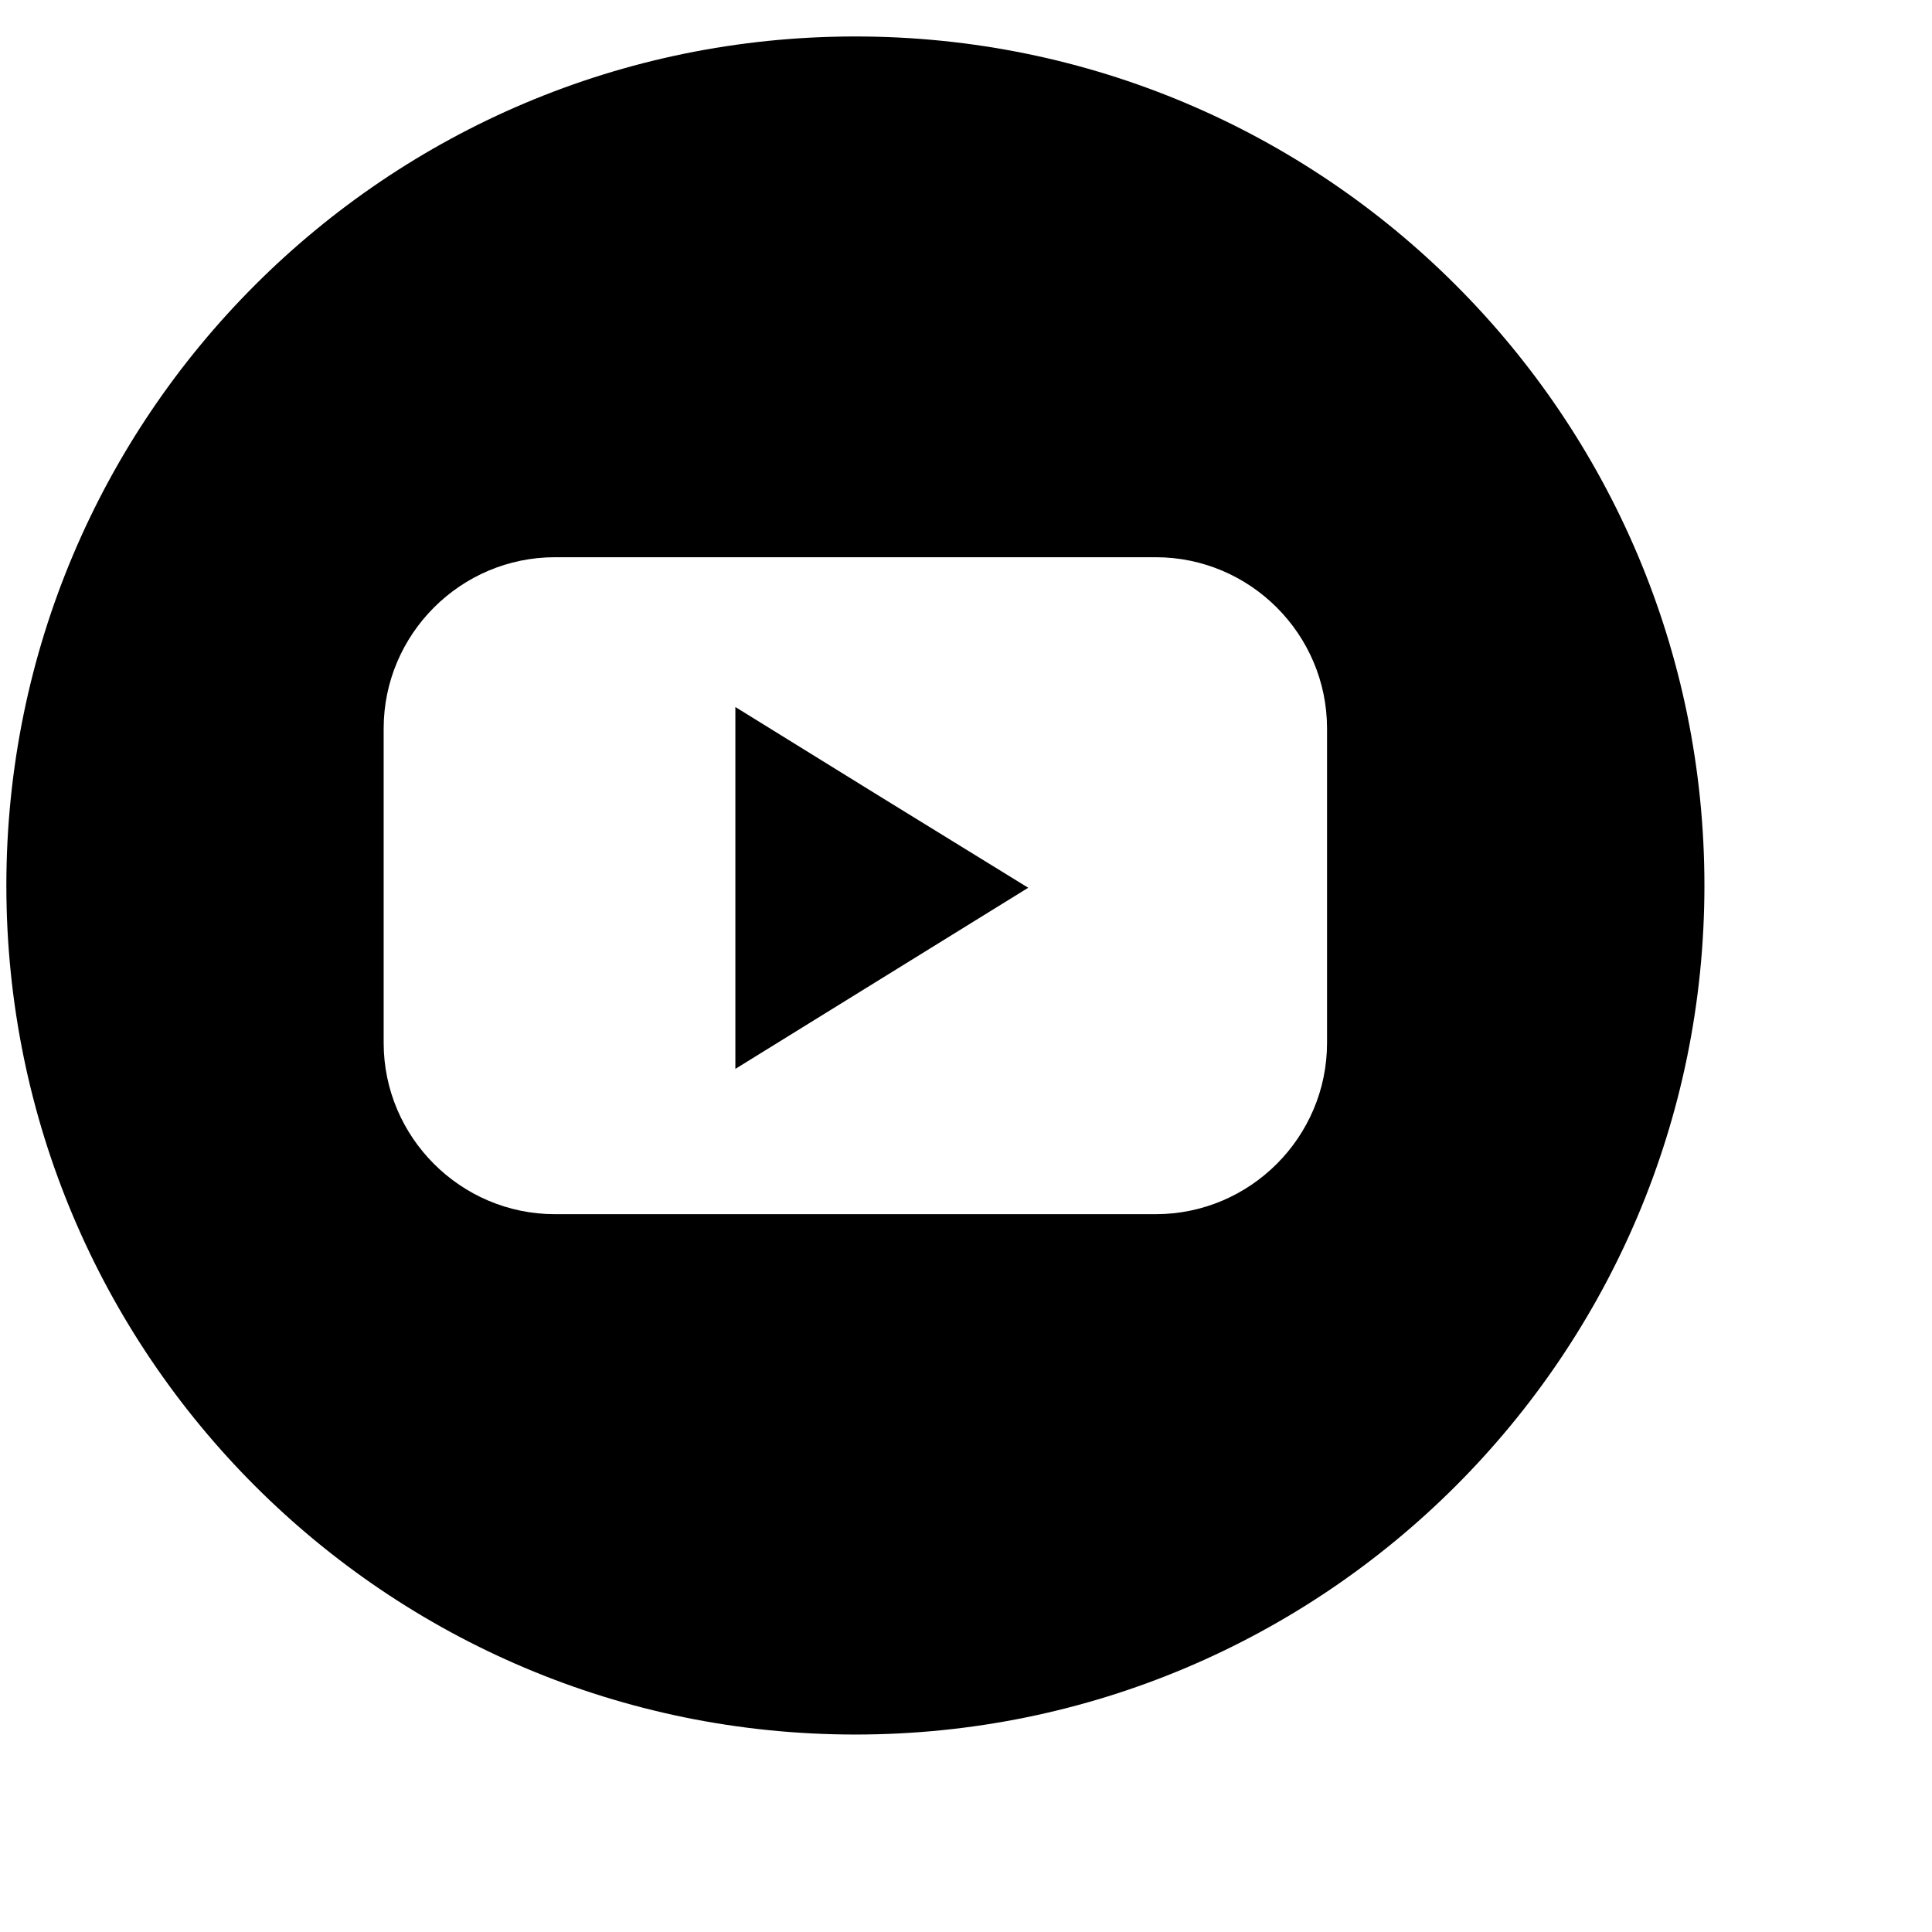
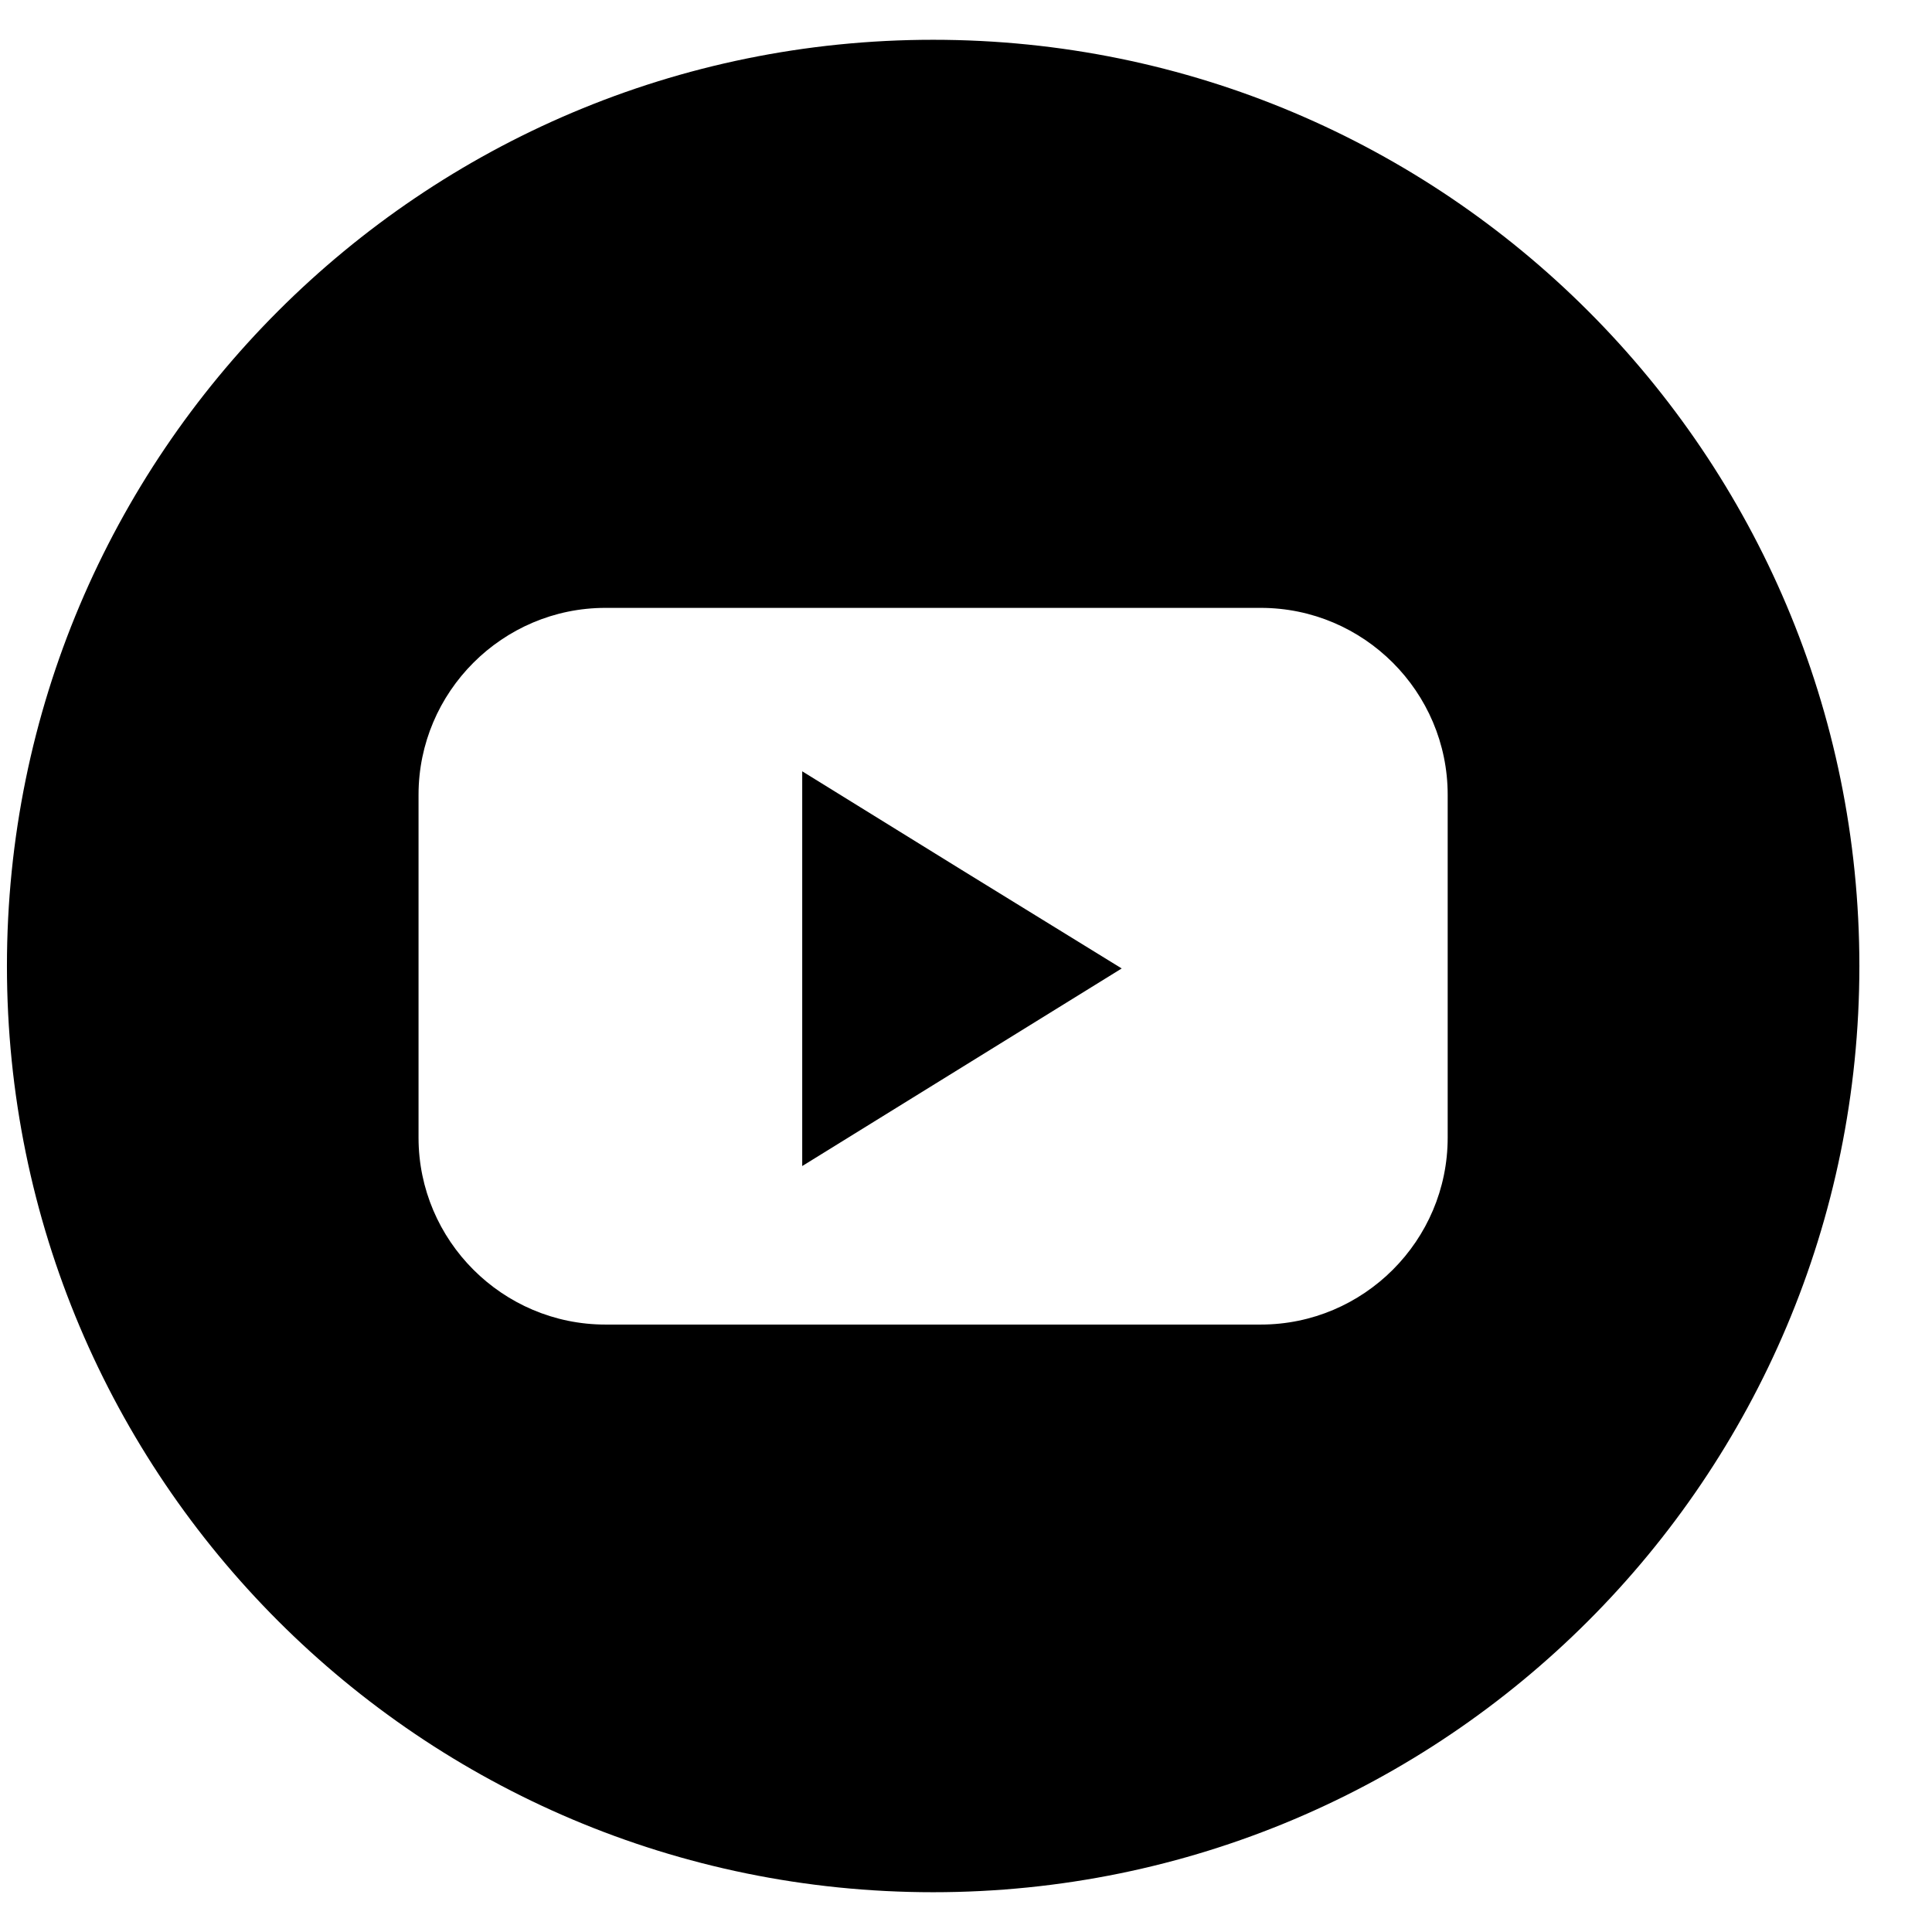
- <svg xmlns="http://www.w3.org/2000/svg" viewBox="0 0 24 24" fill="none">
+ <svg xmlns="http://www.w3.org/2000/svg" viewBox="0 0 22 22" fill="none">
  <path d="M9.135 8.783V11.028V13.278L10.954 12.153L12.773 11.028L10.954 9.908L9.135 8.783Z" fill="currentColor" />
  <path d="M10.626 0.453C4.799 0.453 0.079 5.173 0.079 11C0.079 16.827 4.799 21.547 10.626 21.547C16.452 21.547 21.173 16.827 21.173 11C21.173 5.173 16.452 0.453 10.626 0.453ZM16.485 12.955C16.485 14.127 15.529 15.083 14.357 15.083H6.894C5.723 15.083 4.766 14.127 4.766 12.955V9.05C4.766 7.878 5.723 6.922 6.894 6.922H14.357C15.529 6.922 16.485 7.878 16.485 9.05V12.955Z" fill="currentColor" />
</svg>
